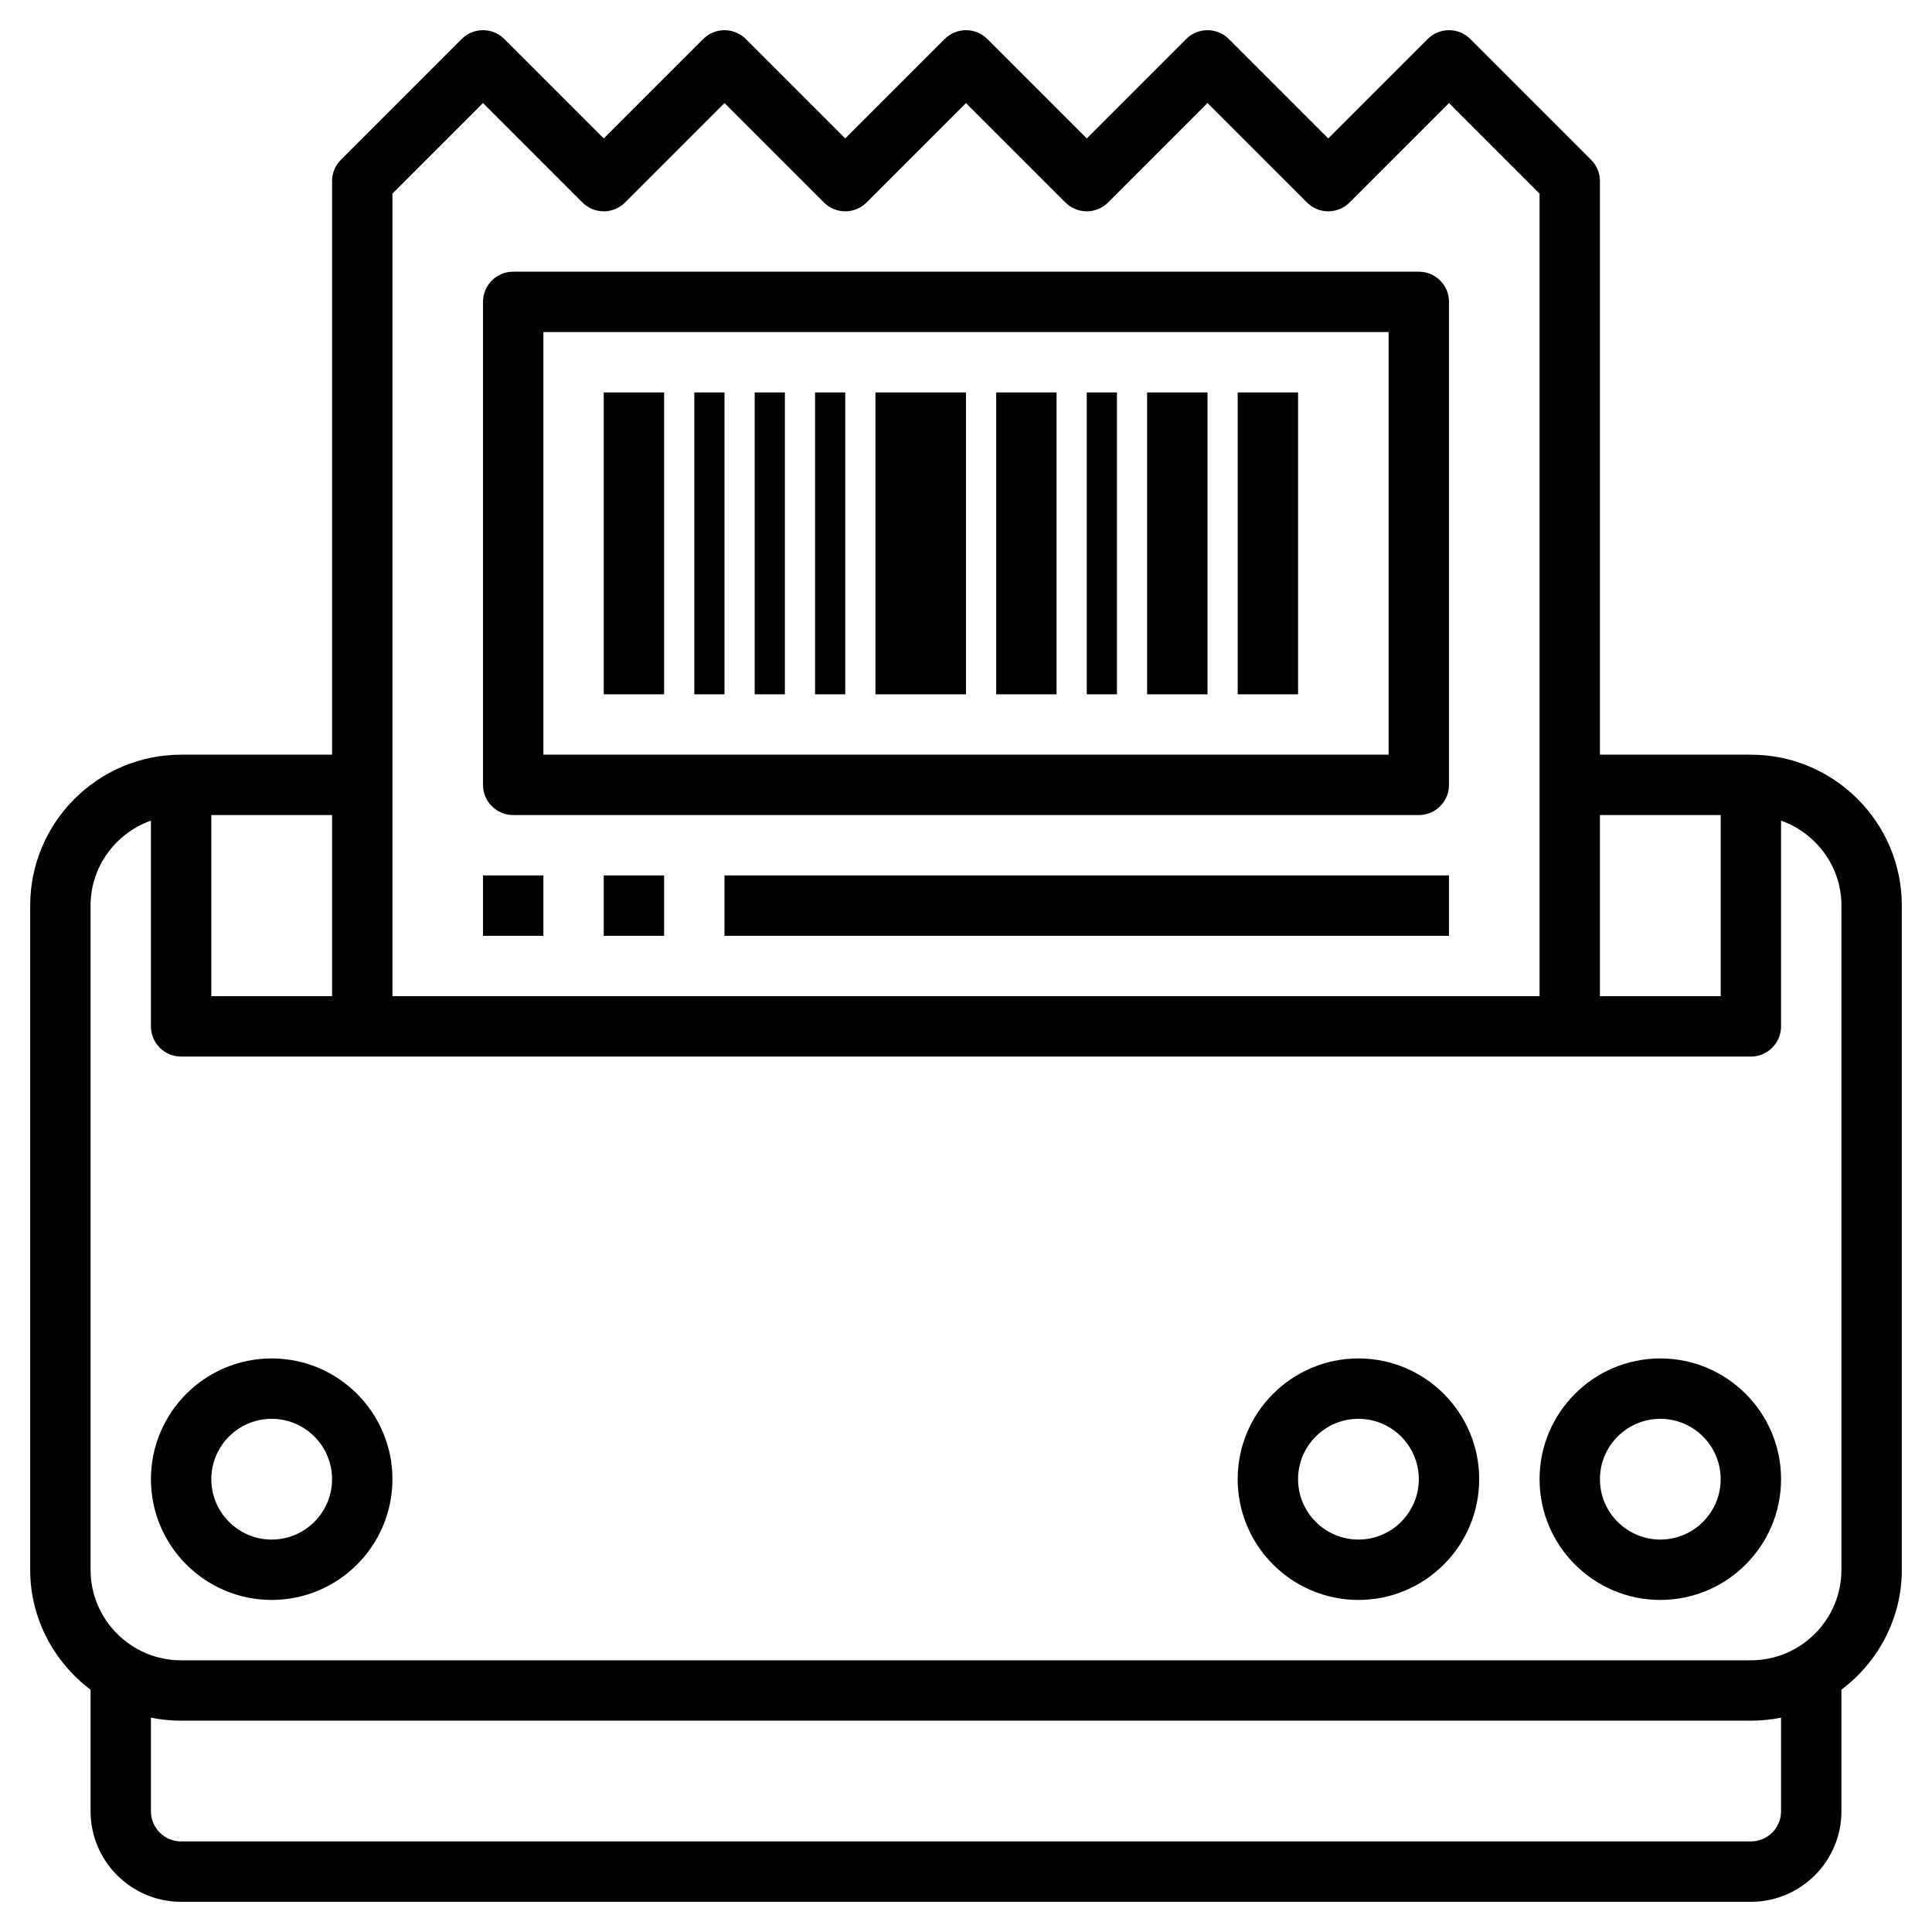
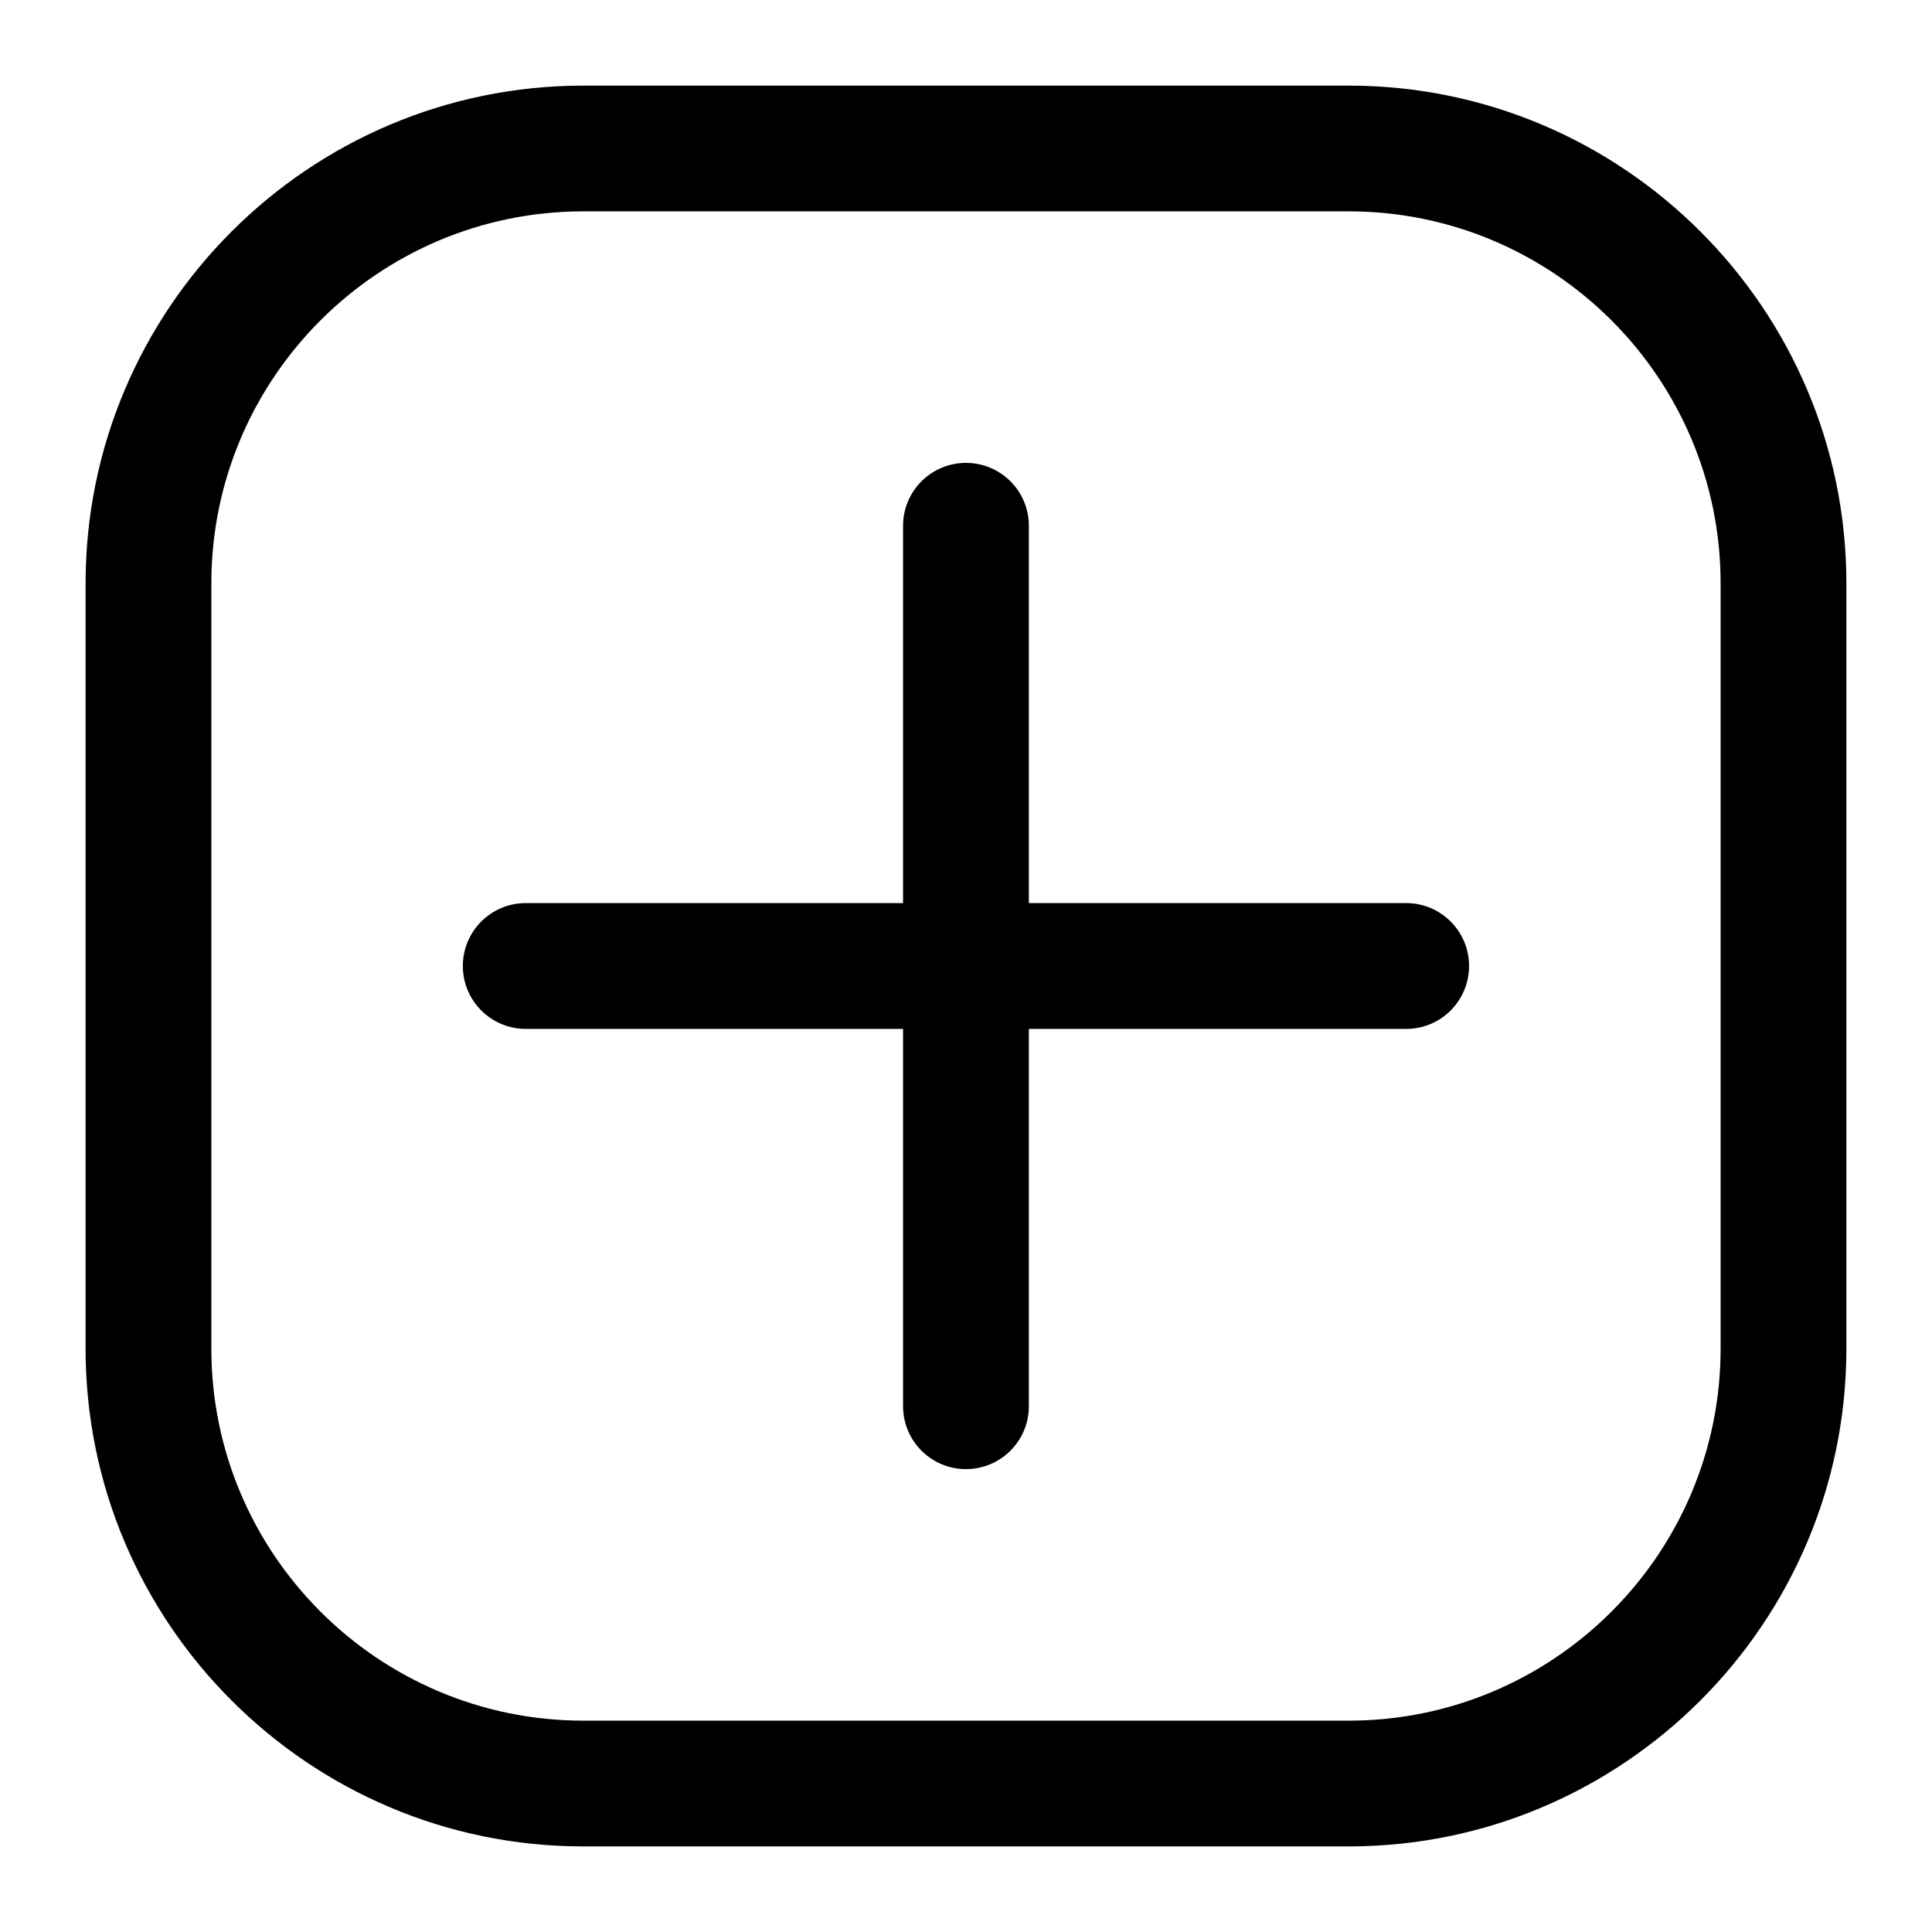
- <svg xmlns="http://www.w3.org/2000/svg" version="1.1" width="512" height="512" x="0" y="0" viewBox="0 0 64 64" style="enable-background:new 0 0 512 512" xml:space="preserve" class="">
+ <svg xmlns="http://www.w3.org/2000/svg" version="1.1" width="512" height="512" x="0" y="0" viewBox="0 0 512 512" style="enable-background:new 0 0 512 512" xml:space="preserve" class="">
  <g>
-     <path d="M58 25h-5V6a.996.996 0 0 0-.293-.707l-4-4a.999.999 0 0 0-1.414 0L44 4.586l-3.293-3.293a.999.999 0 0 0-1.414 0L36 4.586l-3.293-3.293a.999.999 0 0 0-1.414 0L28 4.586l-3.293-3.293a.999.999 0 0 0-1.414 0L20 4.586l-3.293-3.293a.999.999 0 0 0-1.414 0l-4 4A.996.996 0 0 0 11 6v19H6c-2.757 0-5 2.243-5 5v22c0 1.627.793 3.061 2 3.974V60c0 1.654 1.346 3 3 3h52c1.654 0 3-1.346 3-3v-4.026c1.207-.914 2-2.348 2-3.974V30c0-2.757-2.243-5-5-5zm-1 2v6h-4v-6zM16 3.414l3.293 3.293a.999.999 0 0 0 1.414 0L24 3.414l3.293 3.293a.999.999 0 0 0 1.414 0L32 3.414l3.293 3.293a.999.999 0 0 0 1.414 0L40 3.414l3.293 3.293a.999.999 0 0 0 1.414 0L48 3.414l3 3V33H13V6.414zM11 33H7v-6h4zm48 27c0 .552-.449 1-1 1H6c-.551 0-1-.448-1-1v-3.101c.323.066.658.101 1 .101h52c.342 0 .677-.035 1-.101zm2-8c0 1.654-1.346 3-3 3H6c-1.654 0-3-1.346-3-3V30c0-1.302.839-2.402 2-2.816V34a1 1 0 0 0 1 1h52a1 1 0 0 0 1-1v-6.816c1.161.414 2 1.514 2 2.816z" fill="#000000" opacity="1" data-original="#000000" class="" />
-     <path d="M55 45c-2.206 0-4 1.794-4 4s1.794 4 4 4 4-1.794 4-4-1.794-4-4-4zm0 6c-1.103 0-2-.897-2-2s.897-2 2-2 2 .897 2 2-.897 2-2 2zM45 45c-2.206 0-4 1.794-4 4s1.794 4 4 4 4-1.794 4-4-1.794-4-4-4zm0 6c-1.103 0-2-.897-2-2s.897-2 2-2 2 .897 2 2-.897 2-2 2zM9 45c-2.206 0-4 1.794-4 4s1.794 4 4 4 4-1.794 4-4-1.794-4-4-4zm0 6c-1.103 0-2-.897-2-2s.897-2 2-2 2 .897 2 2-.897 2-2 2zM17 27h30a1 1 0 0 0 1-1V10a1 1 0 0 0-1-1H17a1 1 0 0 0-1 1v16a1 1 0 0 0 1 1zm1-16h28v14H18z" fill="#000000" opacity="1" data-original="#000000" class="" />
-     <path d="M20 13h2v10h-2zM38 13h2v10h-2zM41 13h2v10h-2zM23 13h1v10h-1zM25 13h1v10h-1zM27 13h1v10h-1zM29 13h3v10h-3zM33 13h2v10h-2zM36 13h1v10h-1zM16 29h2v2h-2zM20 29h2v2h-2zM24 29h24v2H24z" fill="#000000" opacity="1" data-original="#000000" class="" />
+     <path d="M357.41 22.69H154.59c-72.73 0-131.91 59.17-131.91 131.91v202.81c0 72.73 59.17 131.91 131.91 131.91H357.4c72.73 0 131.91-59.17 131.91-131.91V154.59c0-72.73-59.17-131.9-131.9-131.9zm98.57 334.72c0 54.36-44.22 98.58-98.58 98.58H154.59c-54.36 0-98.58-44.22-98.58-98.58V154.59c0-54.36 44.22-98.58 98.58-98.58H357.4c54.36 0 98.58 44.22 98.58 98.58zM389.32 256c0 9.2-7.46 16.67-16.67 16.67h-99.99v99.99c0 9.2-7.46 16.67-16.67 16.67s-16.67-7.46-16.67-16.67v-99.99h-99.99c-9.2 0-16.67-7.46-16.67-16.67s7.46-16.67 16.67-16.67h99.99v-99.99c0-9.2 7.46-16.67 16.67-16.67s16.67 7.46 16.67 16.67v99.99h99.99c9.21 0 16.67 7.47 16.67 16.67z" fill="#000000" opacity="1" data-original="#000000" class="" />
  </g>
</svg>
